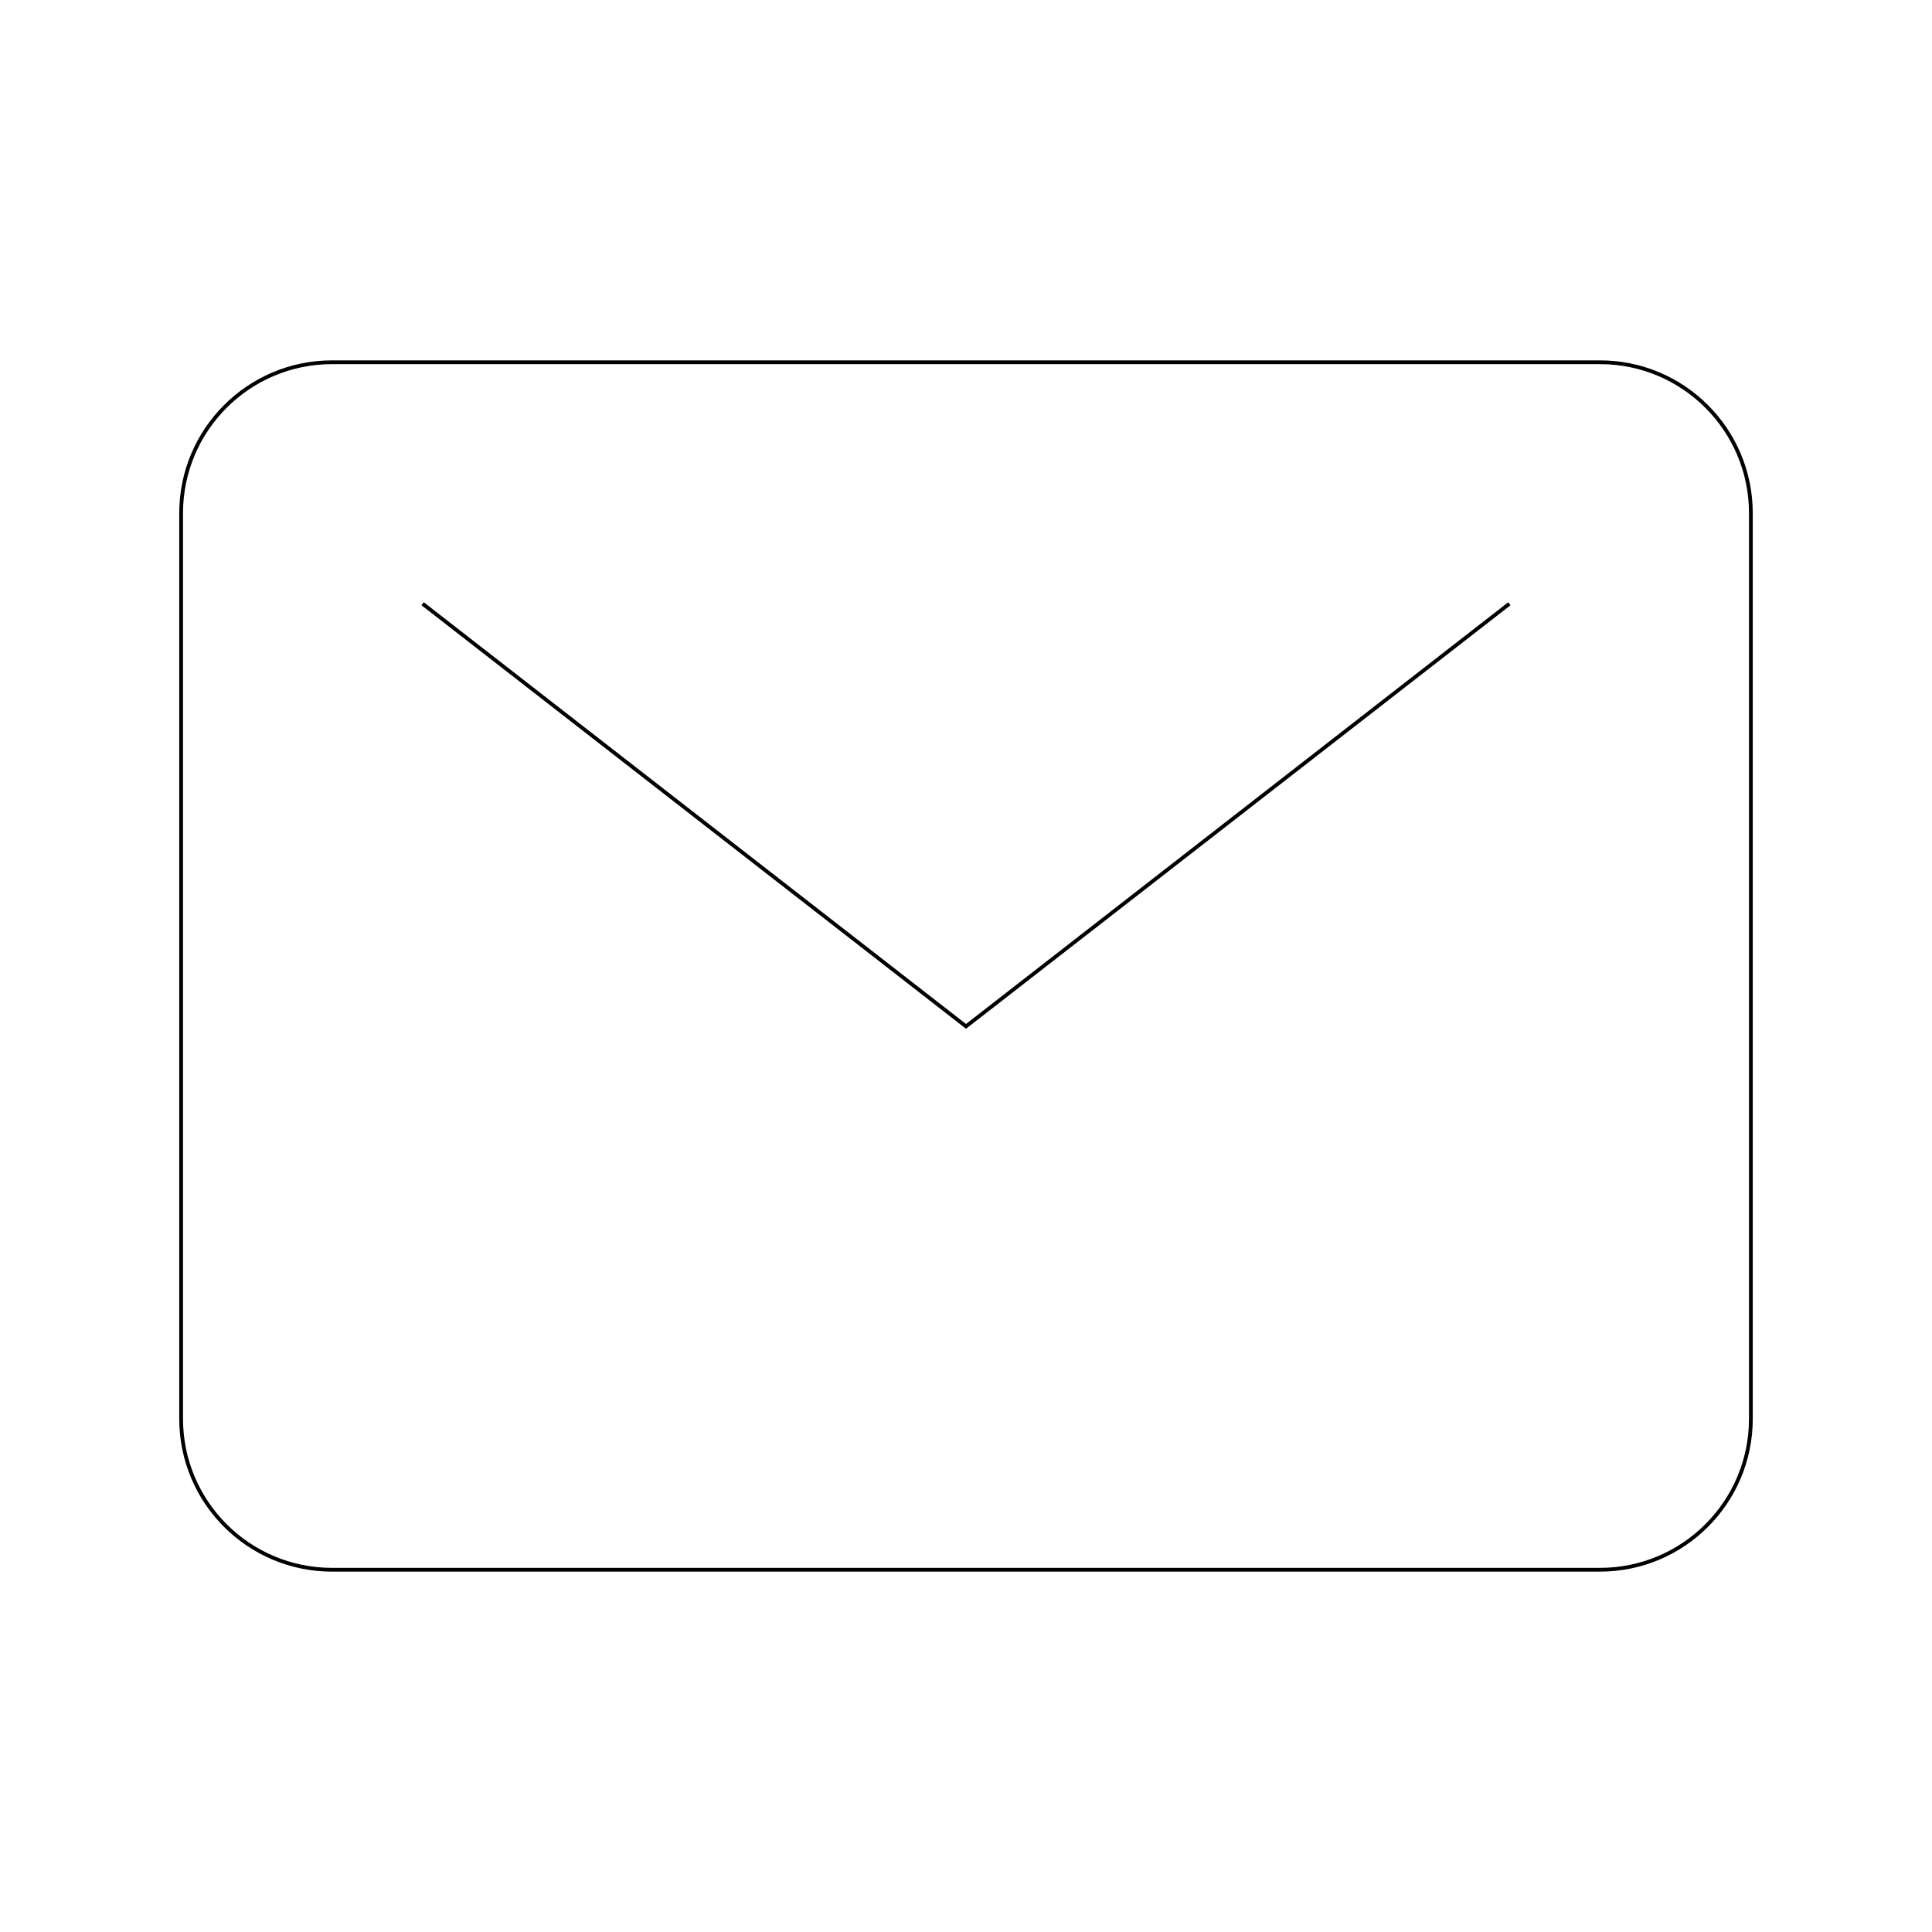
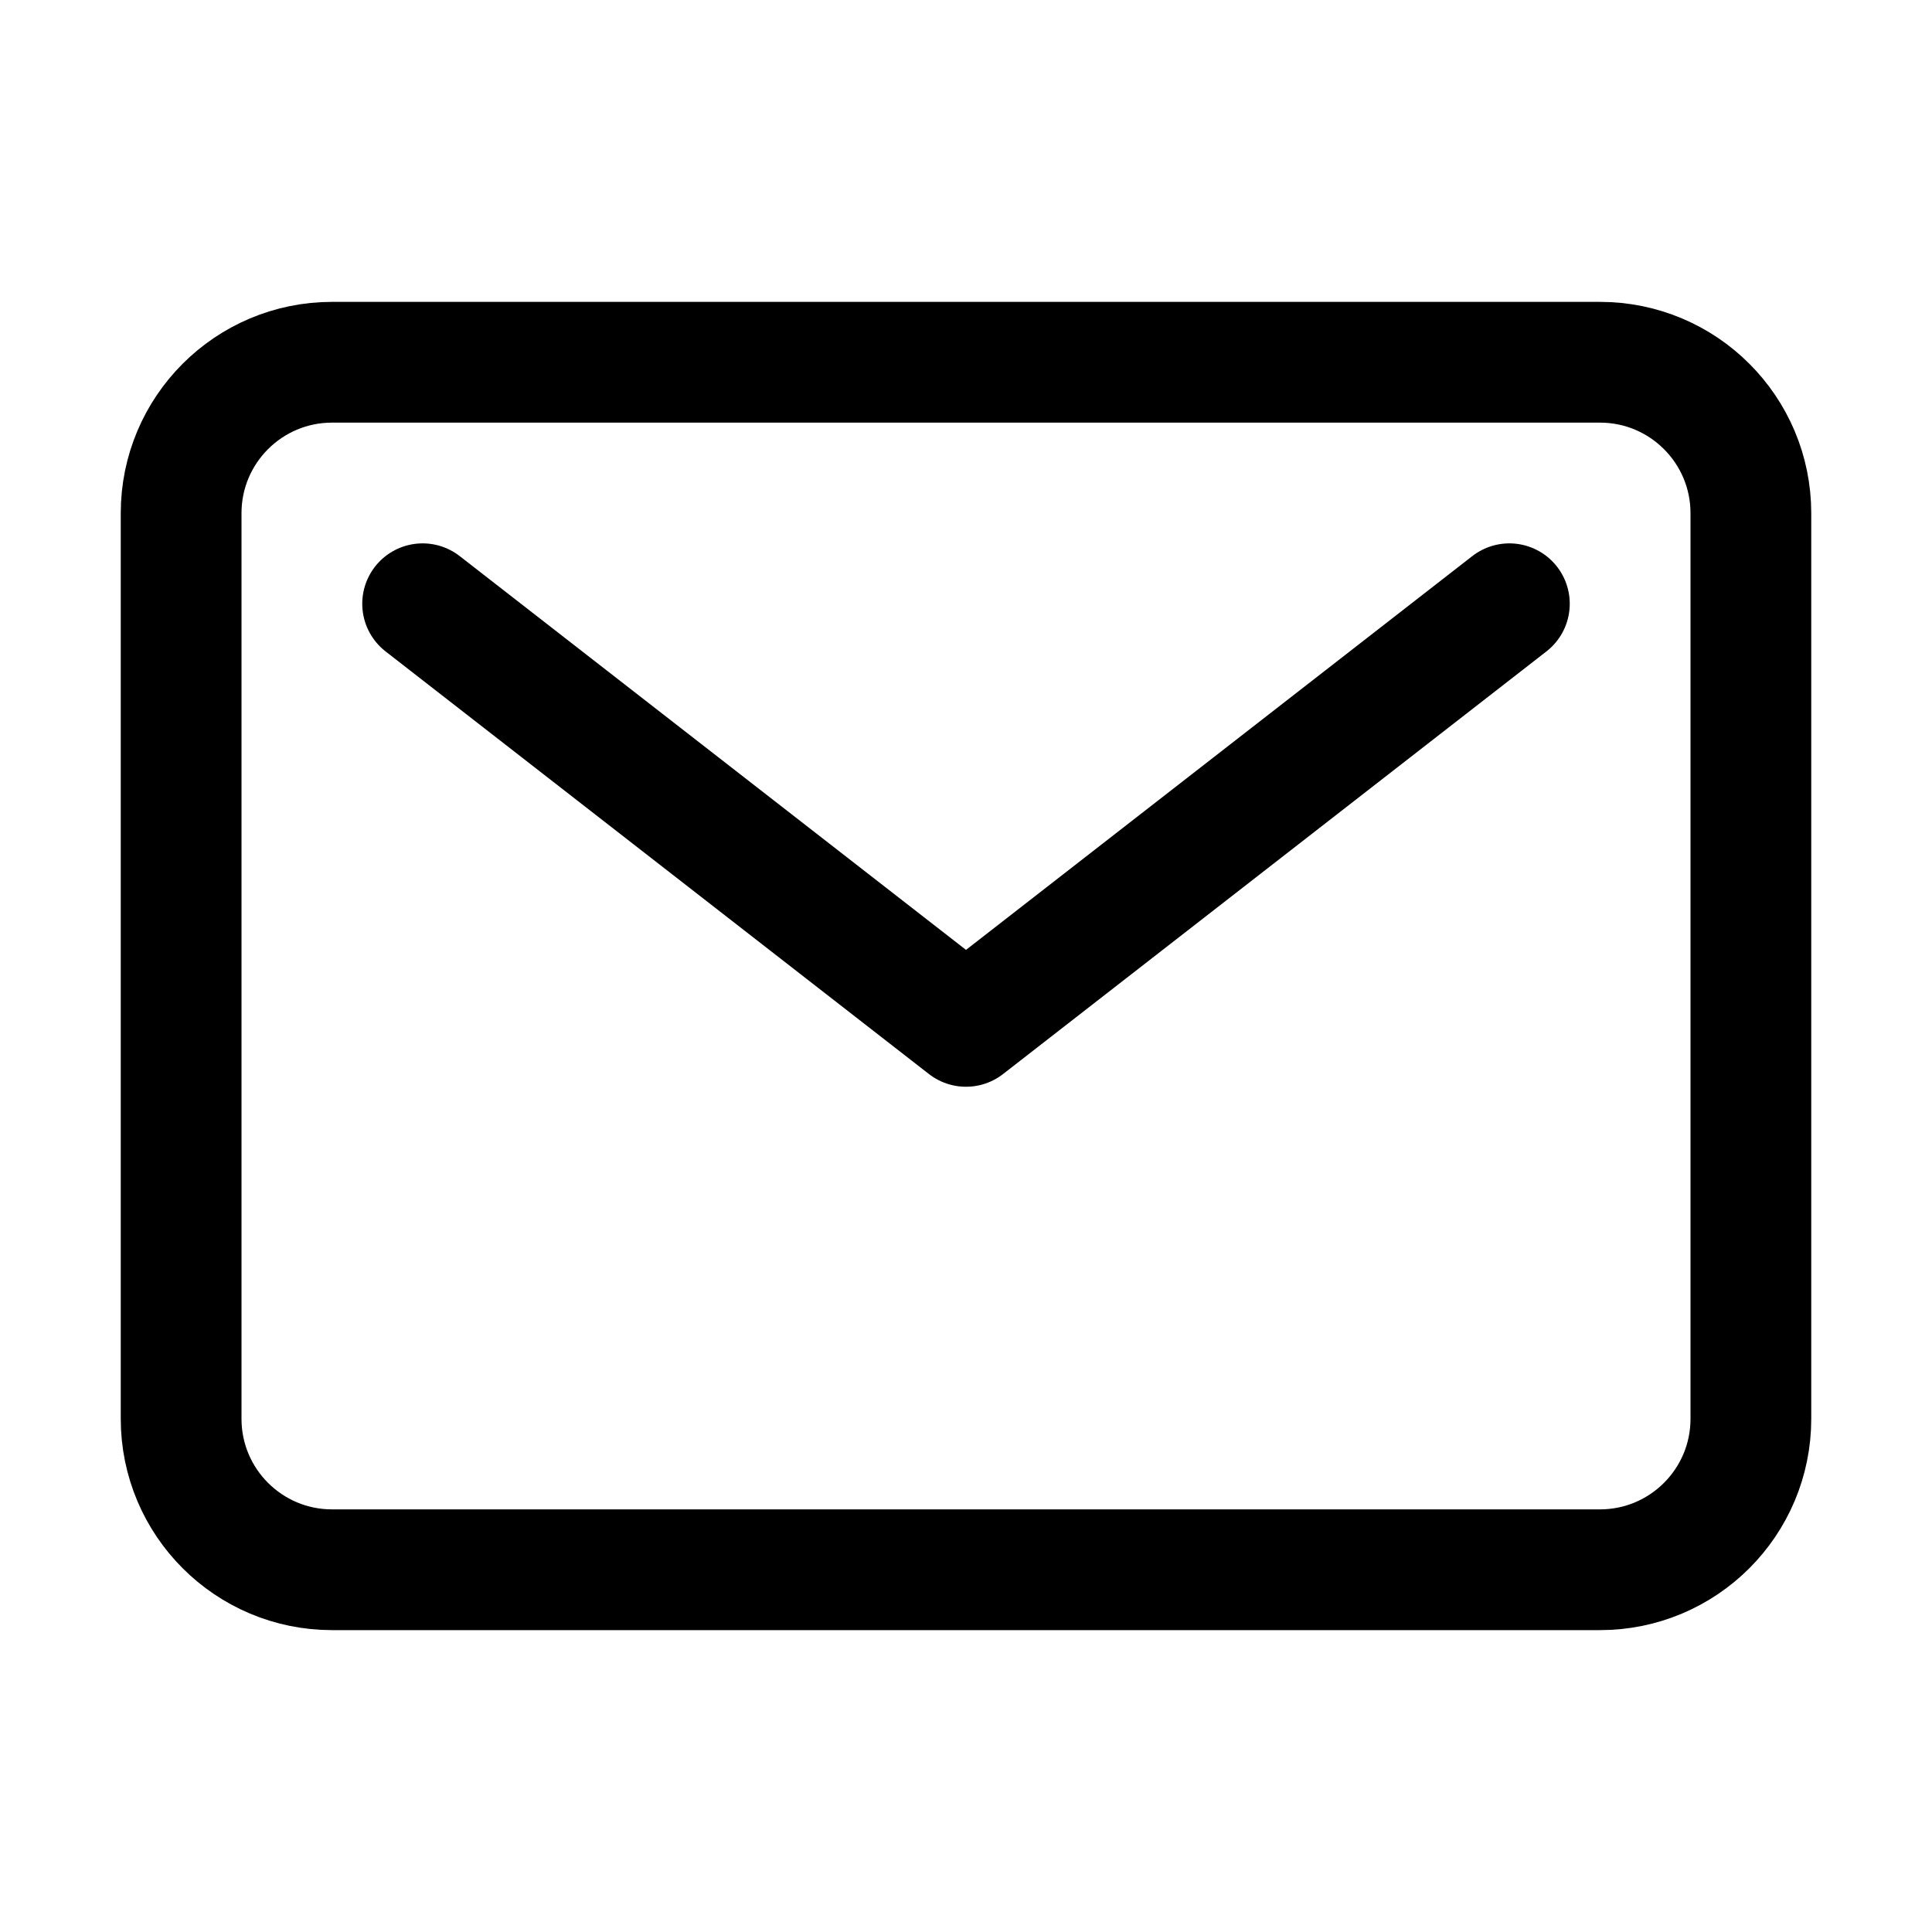
- <svg xmlns="http://www.w3.org/2000/svg" className="ionicon" viewBox="0 0 512 512">
-   <rect x="48" y="96" width="416" height="320" rx="40" ry="40" fill="none" stroke="currentColor" strokeLinecap="round" strokeLinejoin="round" strokeWidth="32" />
-   <path fill="none" stroke="currentColor" strokeLinecap="round" strokeLinejoin="round" strokeWidth="32" d="M112 160l144 112 144-112" />
+ <svg xmlns="http://www.w3.org/2000/svg" viewBox="0 0 512 512">
+   <rect x="48" y="96" width="416" height="320" rx="40" ry="40" fill="none" stroke="currentColor" stroke-linecap="round" stroke-linejoin="round" stroke-width="32" />
+   <path fill="none" stroke="currentColor" stroke-linecap="round" stroke-linejoin="round" stroke-width="32" d="M112 160l144 112 144-112" />
</svg>
